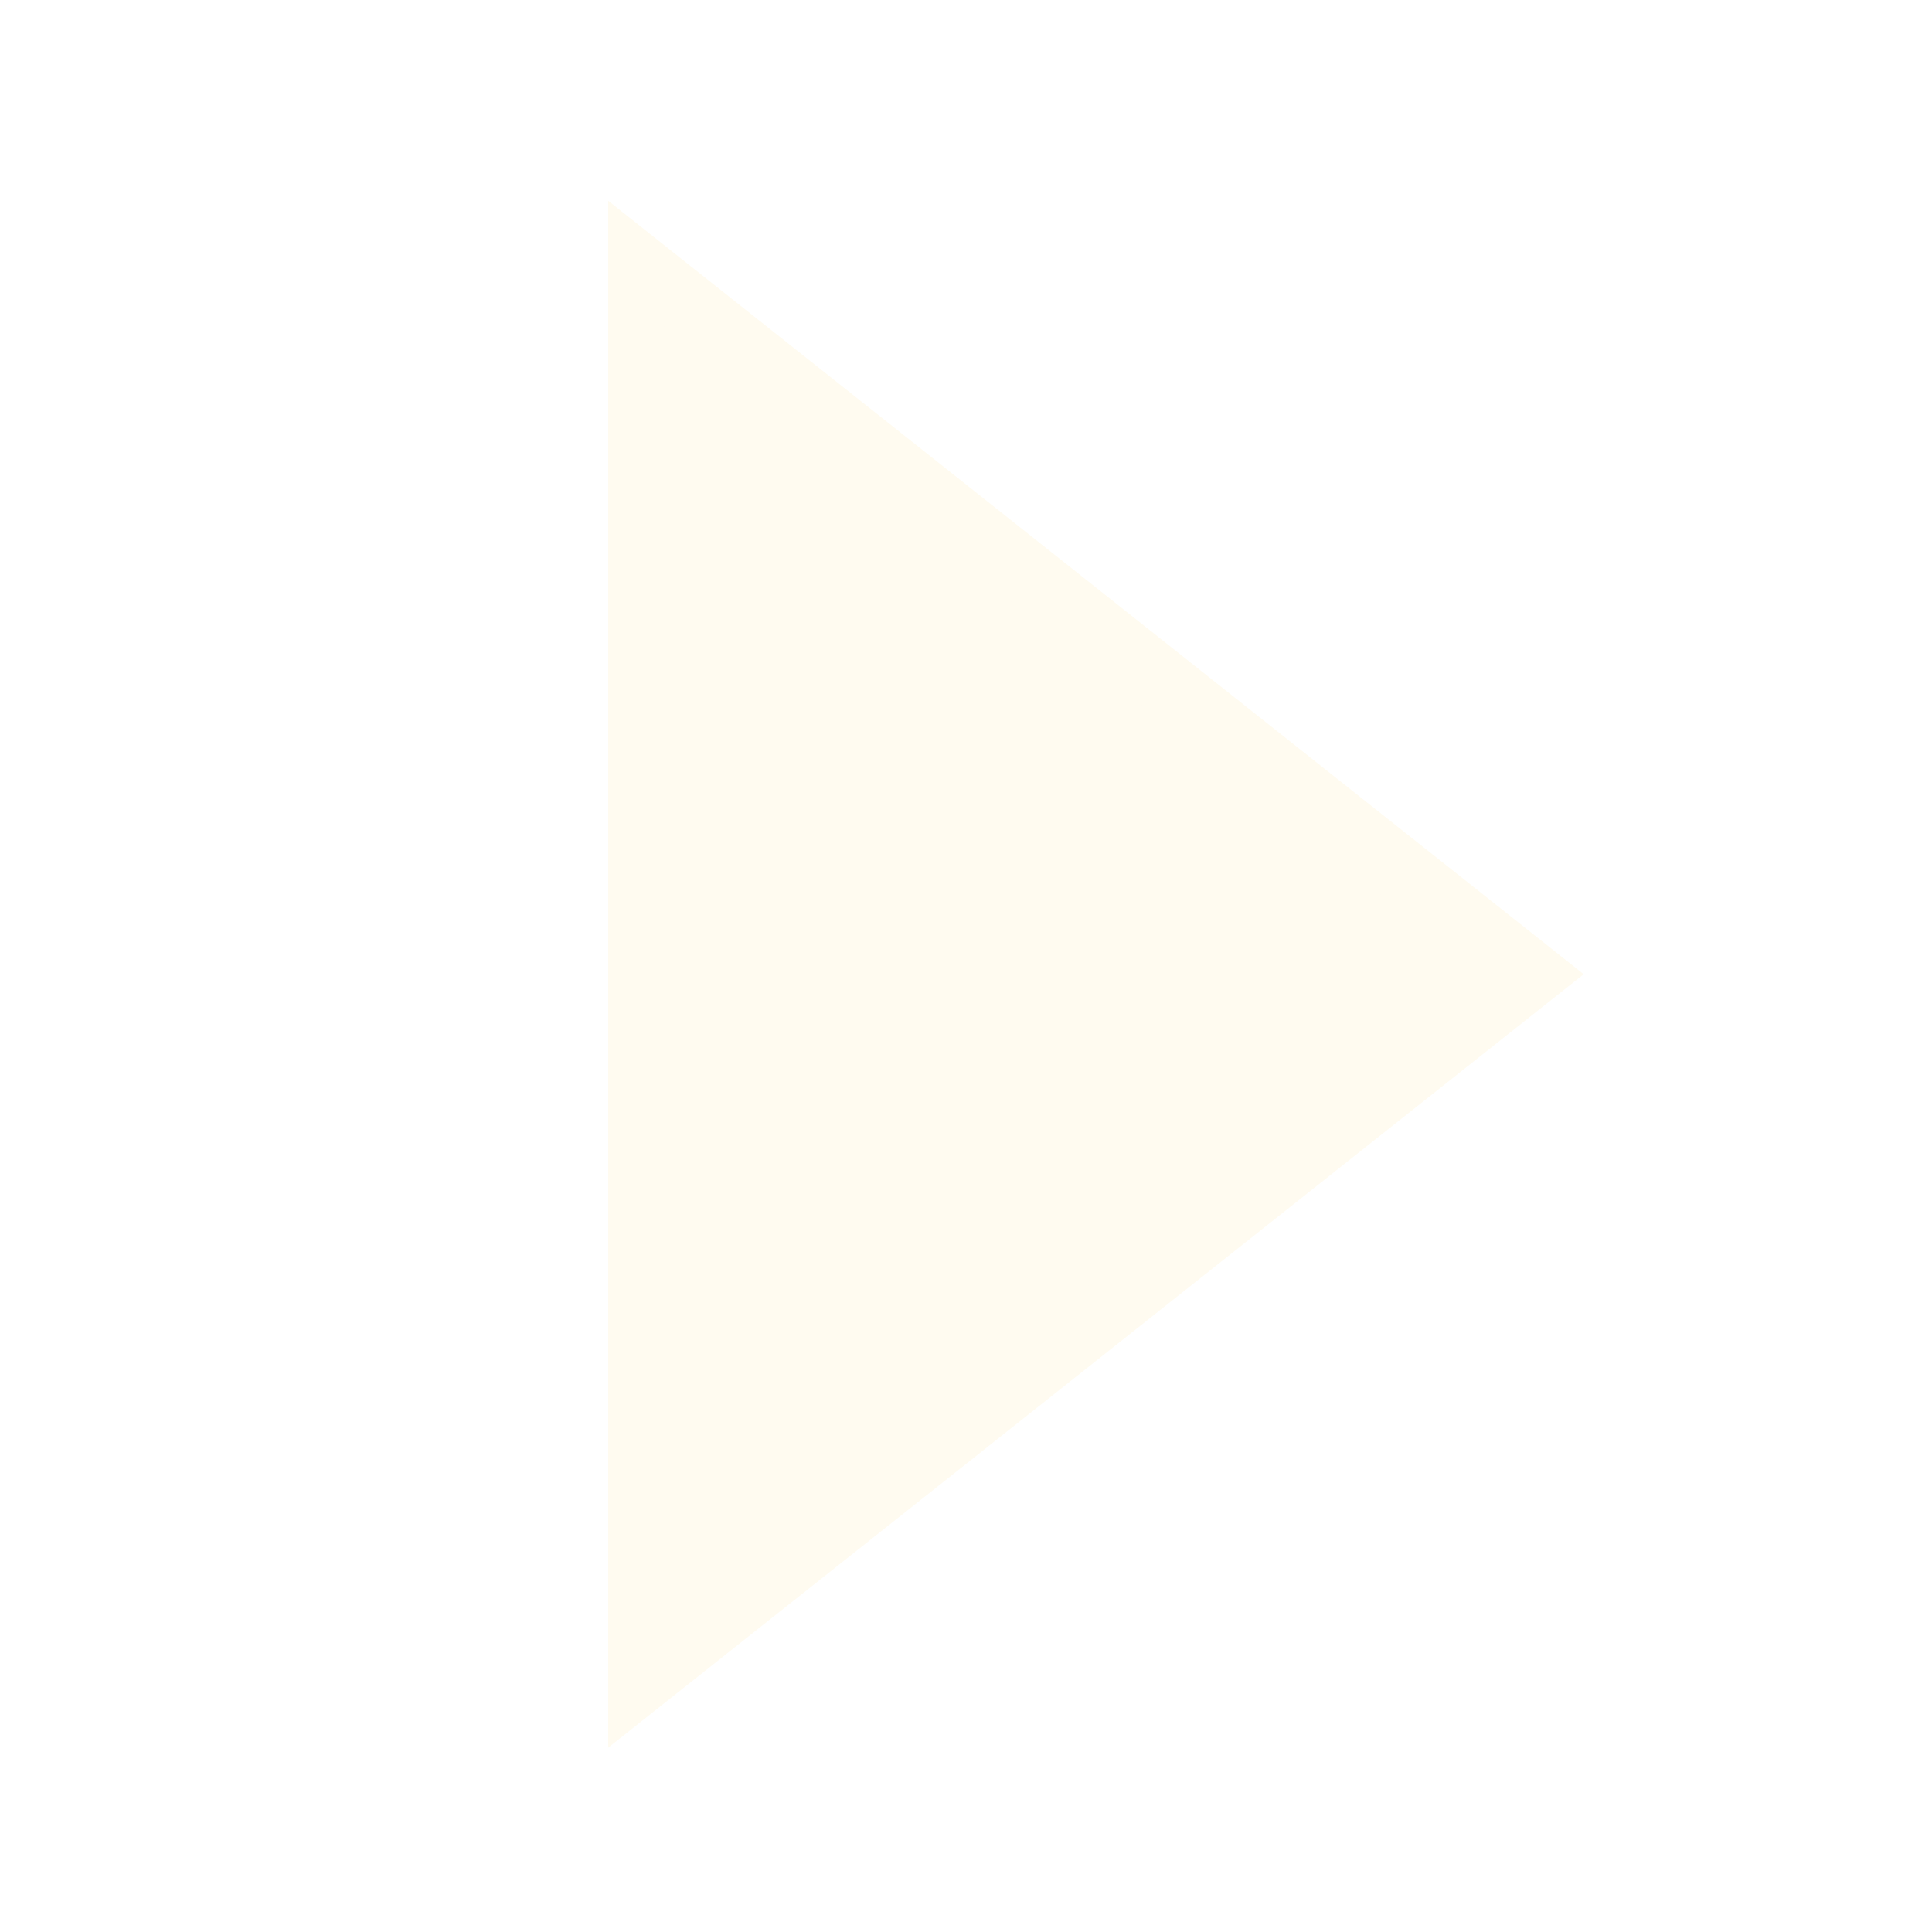
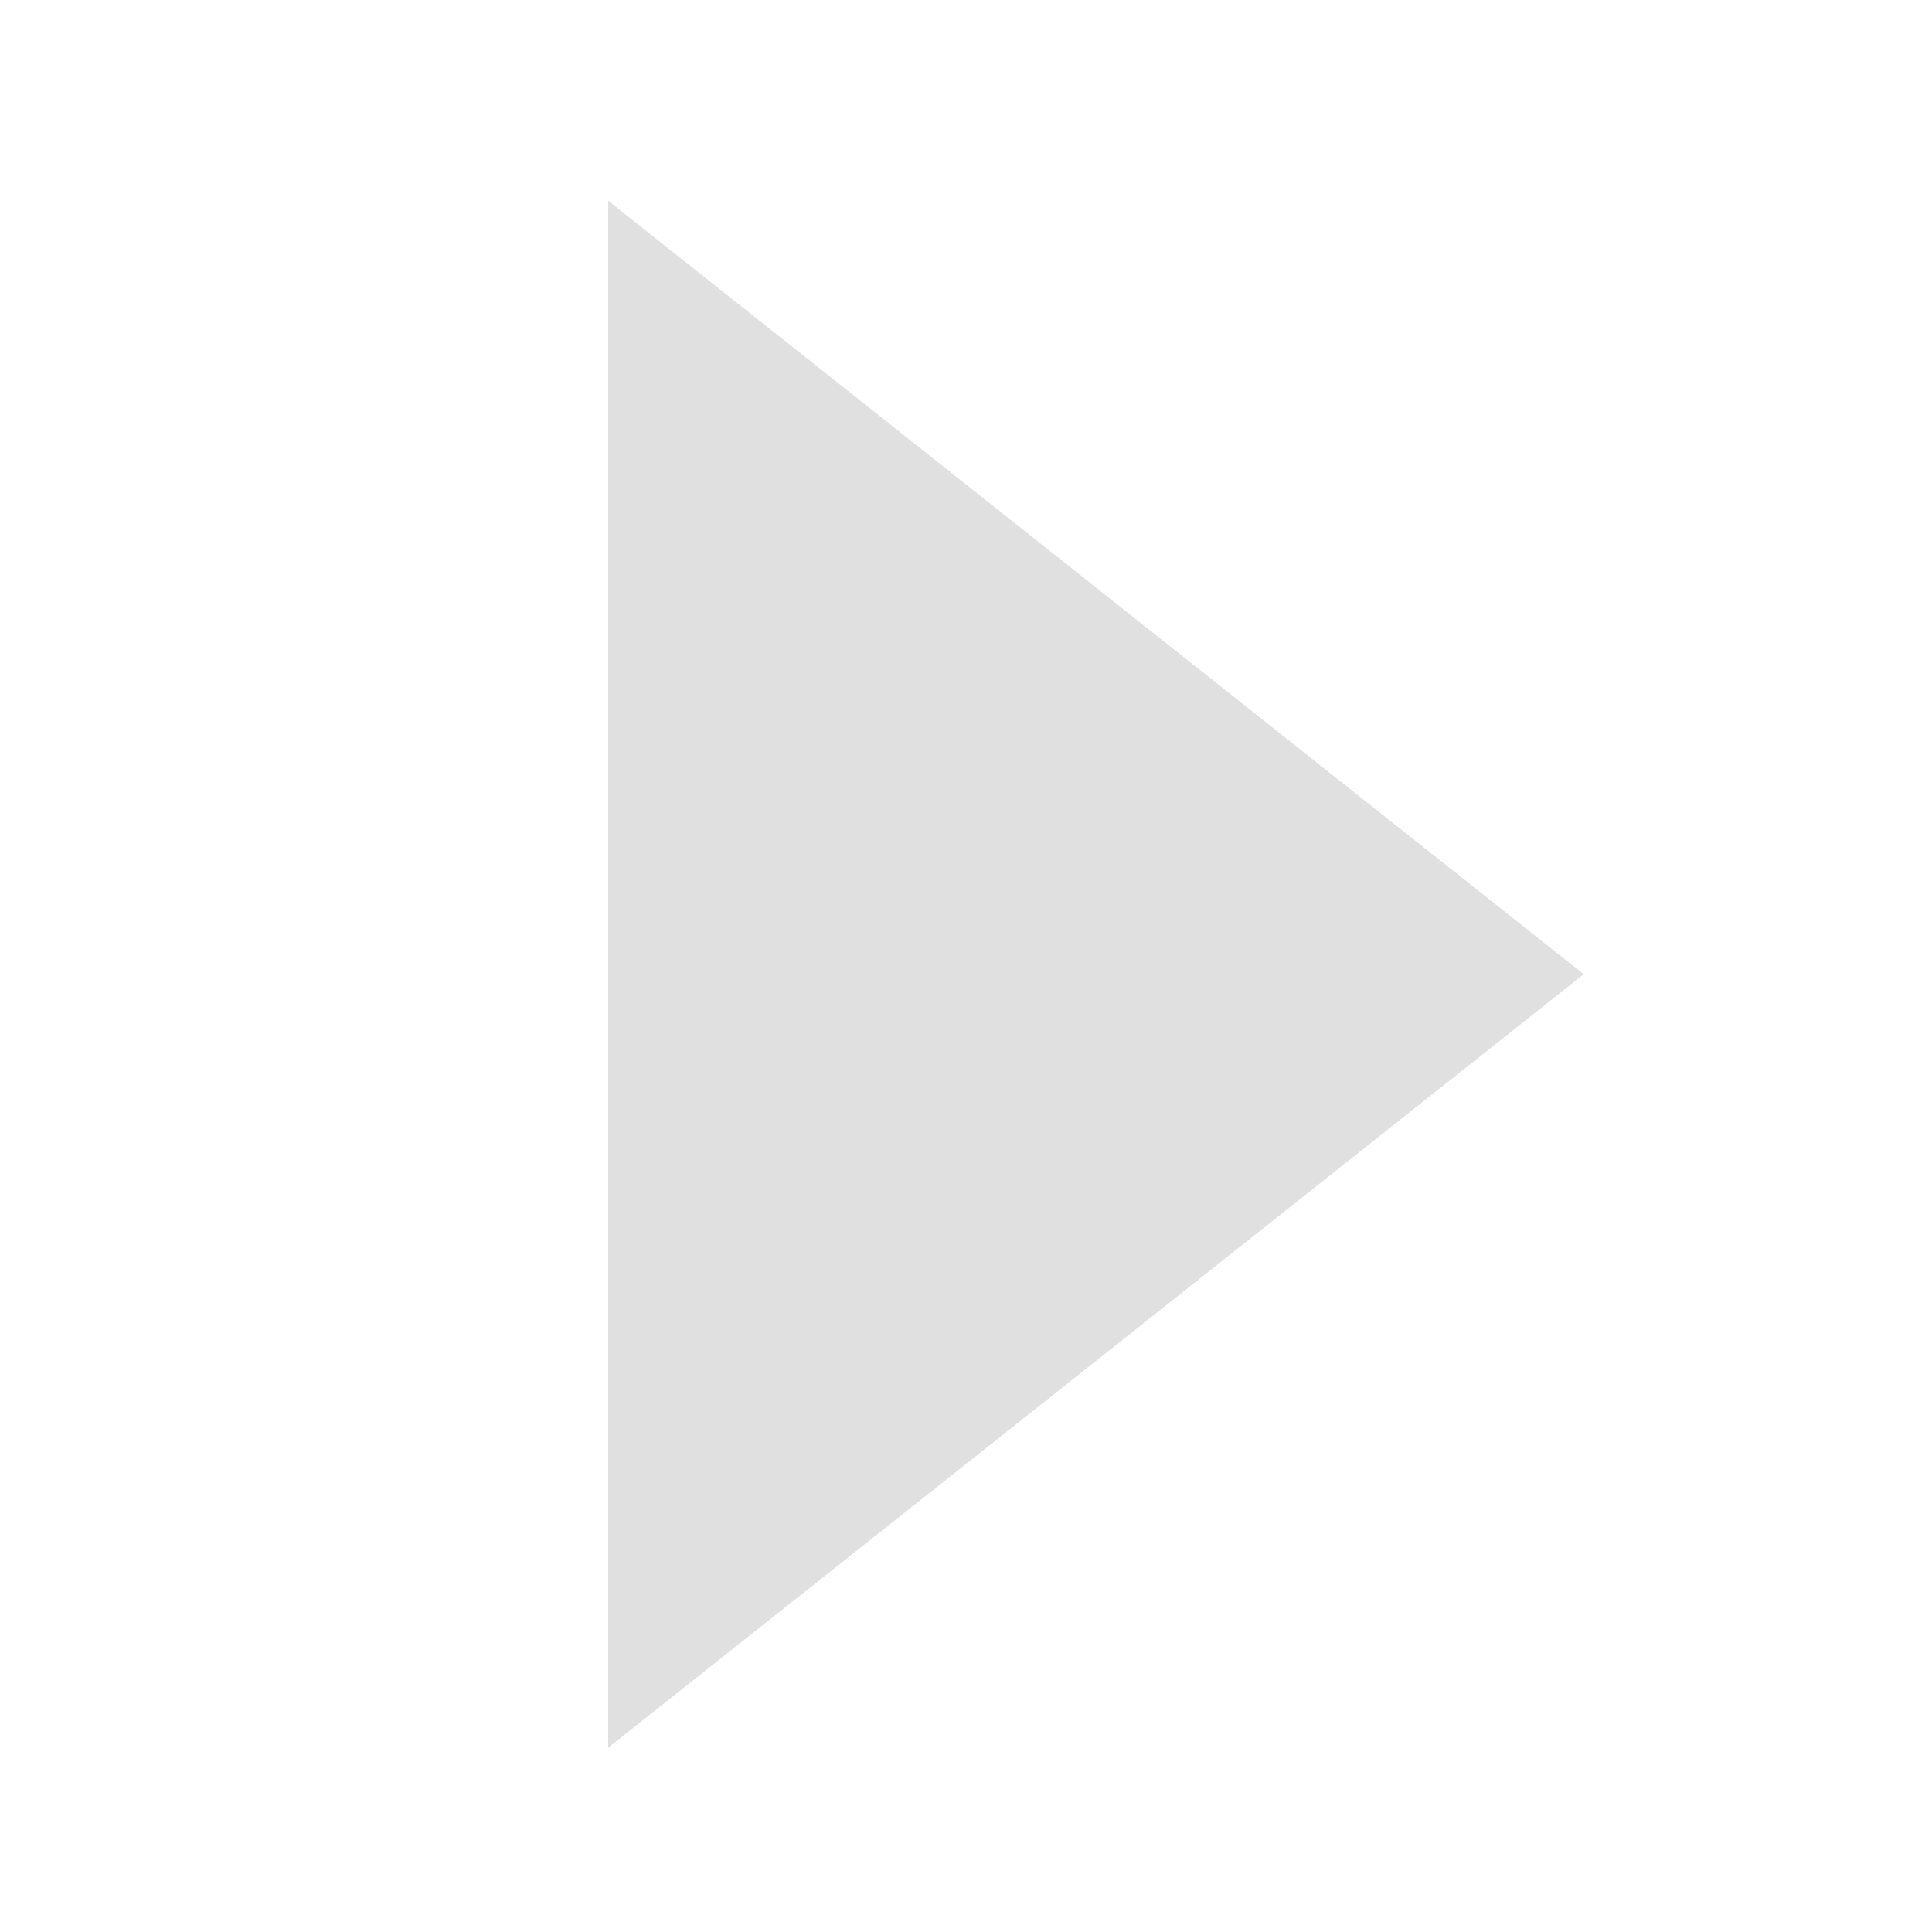
<svg xmlns="http://www.w3.org/2000/svg" width="16" height="16" id="svg2" version="1.1">
  <defs id="defs4" />
  <g id="layer1" transform="translate(0,-1036.362)">
-     <path style="fill:#fffbf0;fill-opacity:1;stroke:#fffbf0;stroke-width:0.43;stroke-linecap:round;stroke-linejoin:miter;stroke-miterlimit:4;stroke-opacity:1;stroke-dasharray:none;display:inline" id="path18028" d="M 88.83,340 80.17,340 84.5,332.5 z" transform="matrix(0,1.362171,-0.9918625,0,342.4832,929.3267)" />
+     <path style="fill:#e0e0e0;fill-opacity:1;stroke:#e0e0e0;stroke-width:0.43;stroke-linecap:round;stroke-linejoin:miter;stroke-miterlimit:4;stroke-opacity:1;stroke-dasharray:none;display:inline" id="path18028" d="M 88.83,340 80.17,340 84.5,332.5 z" transform="matrix(0,1.362171,-0.9918625,0,342.4832,929.3267)" />
  </g>
</svg>
